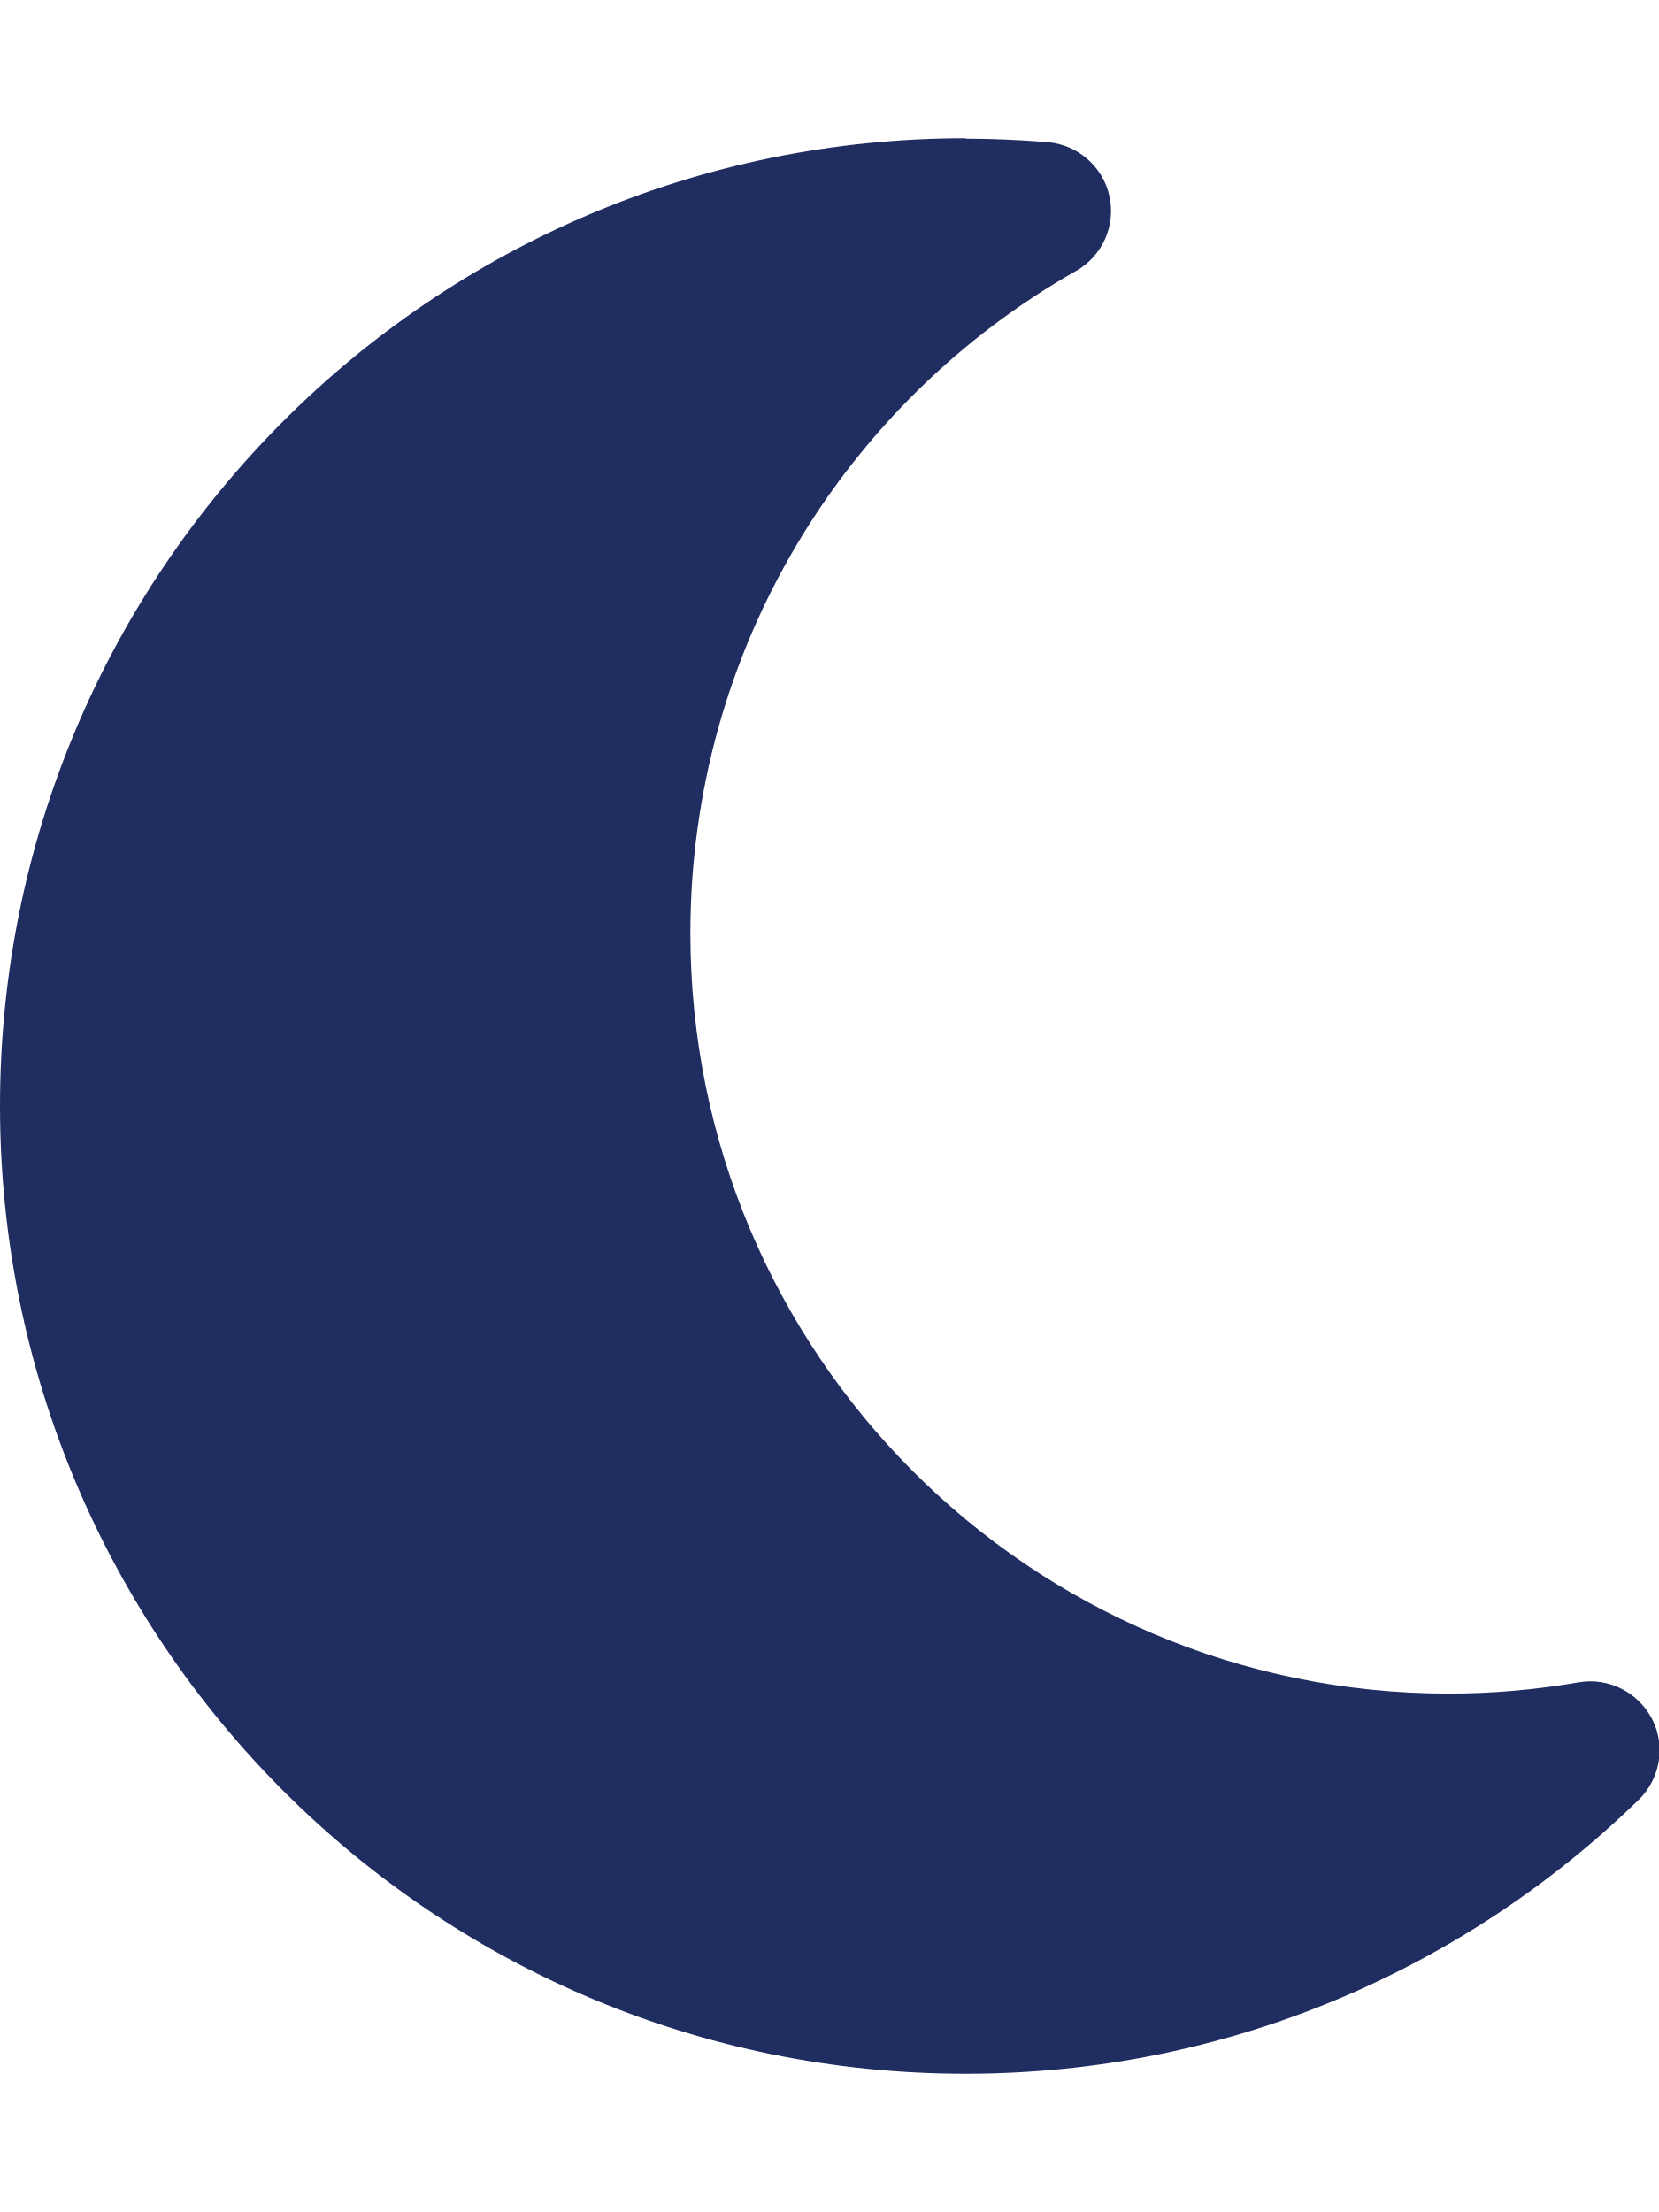
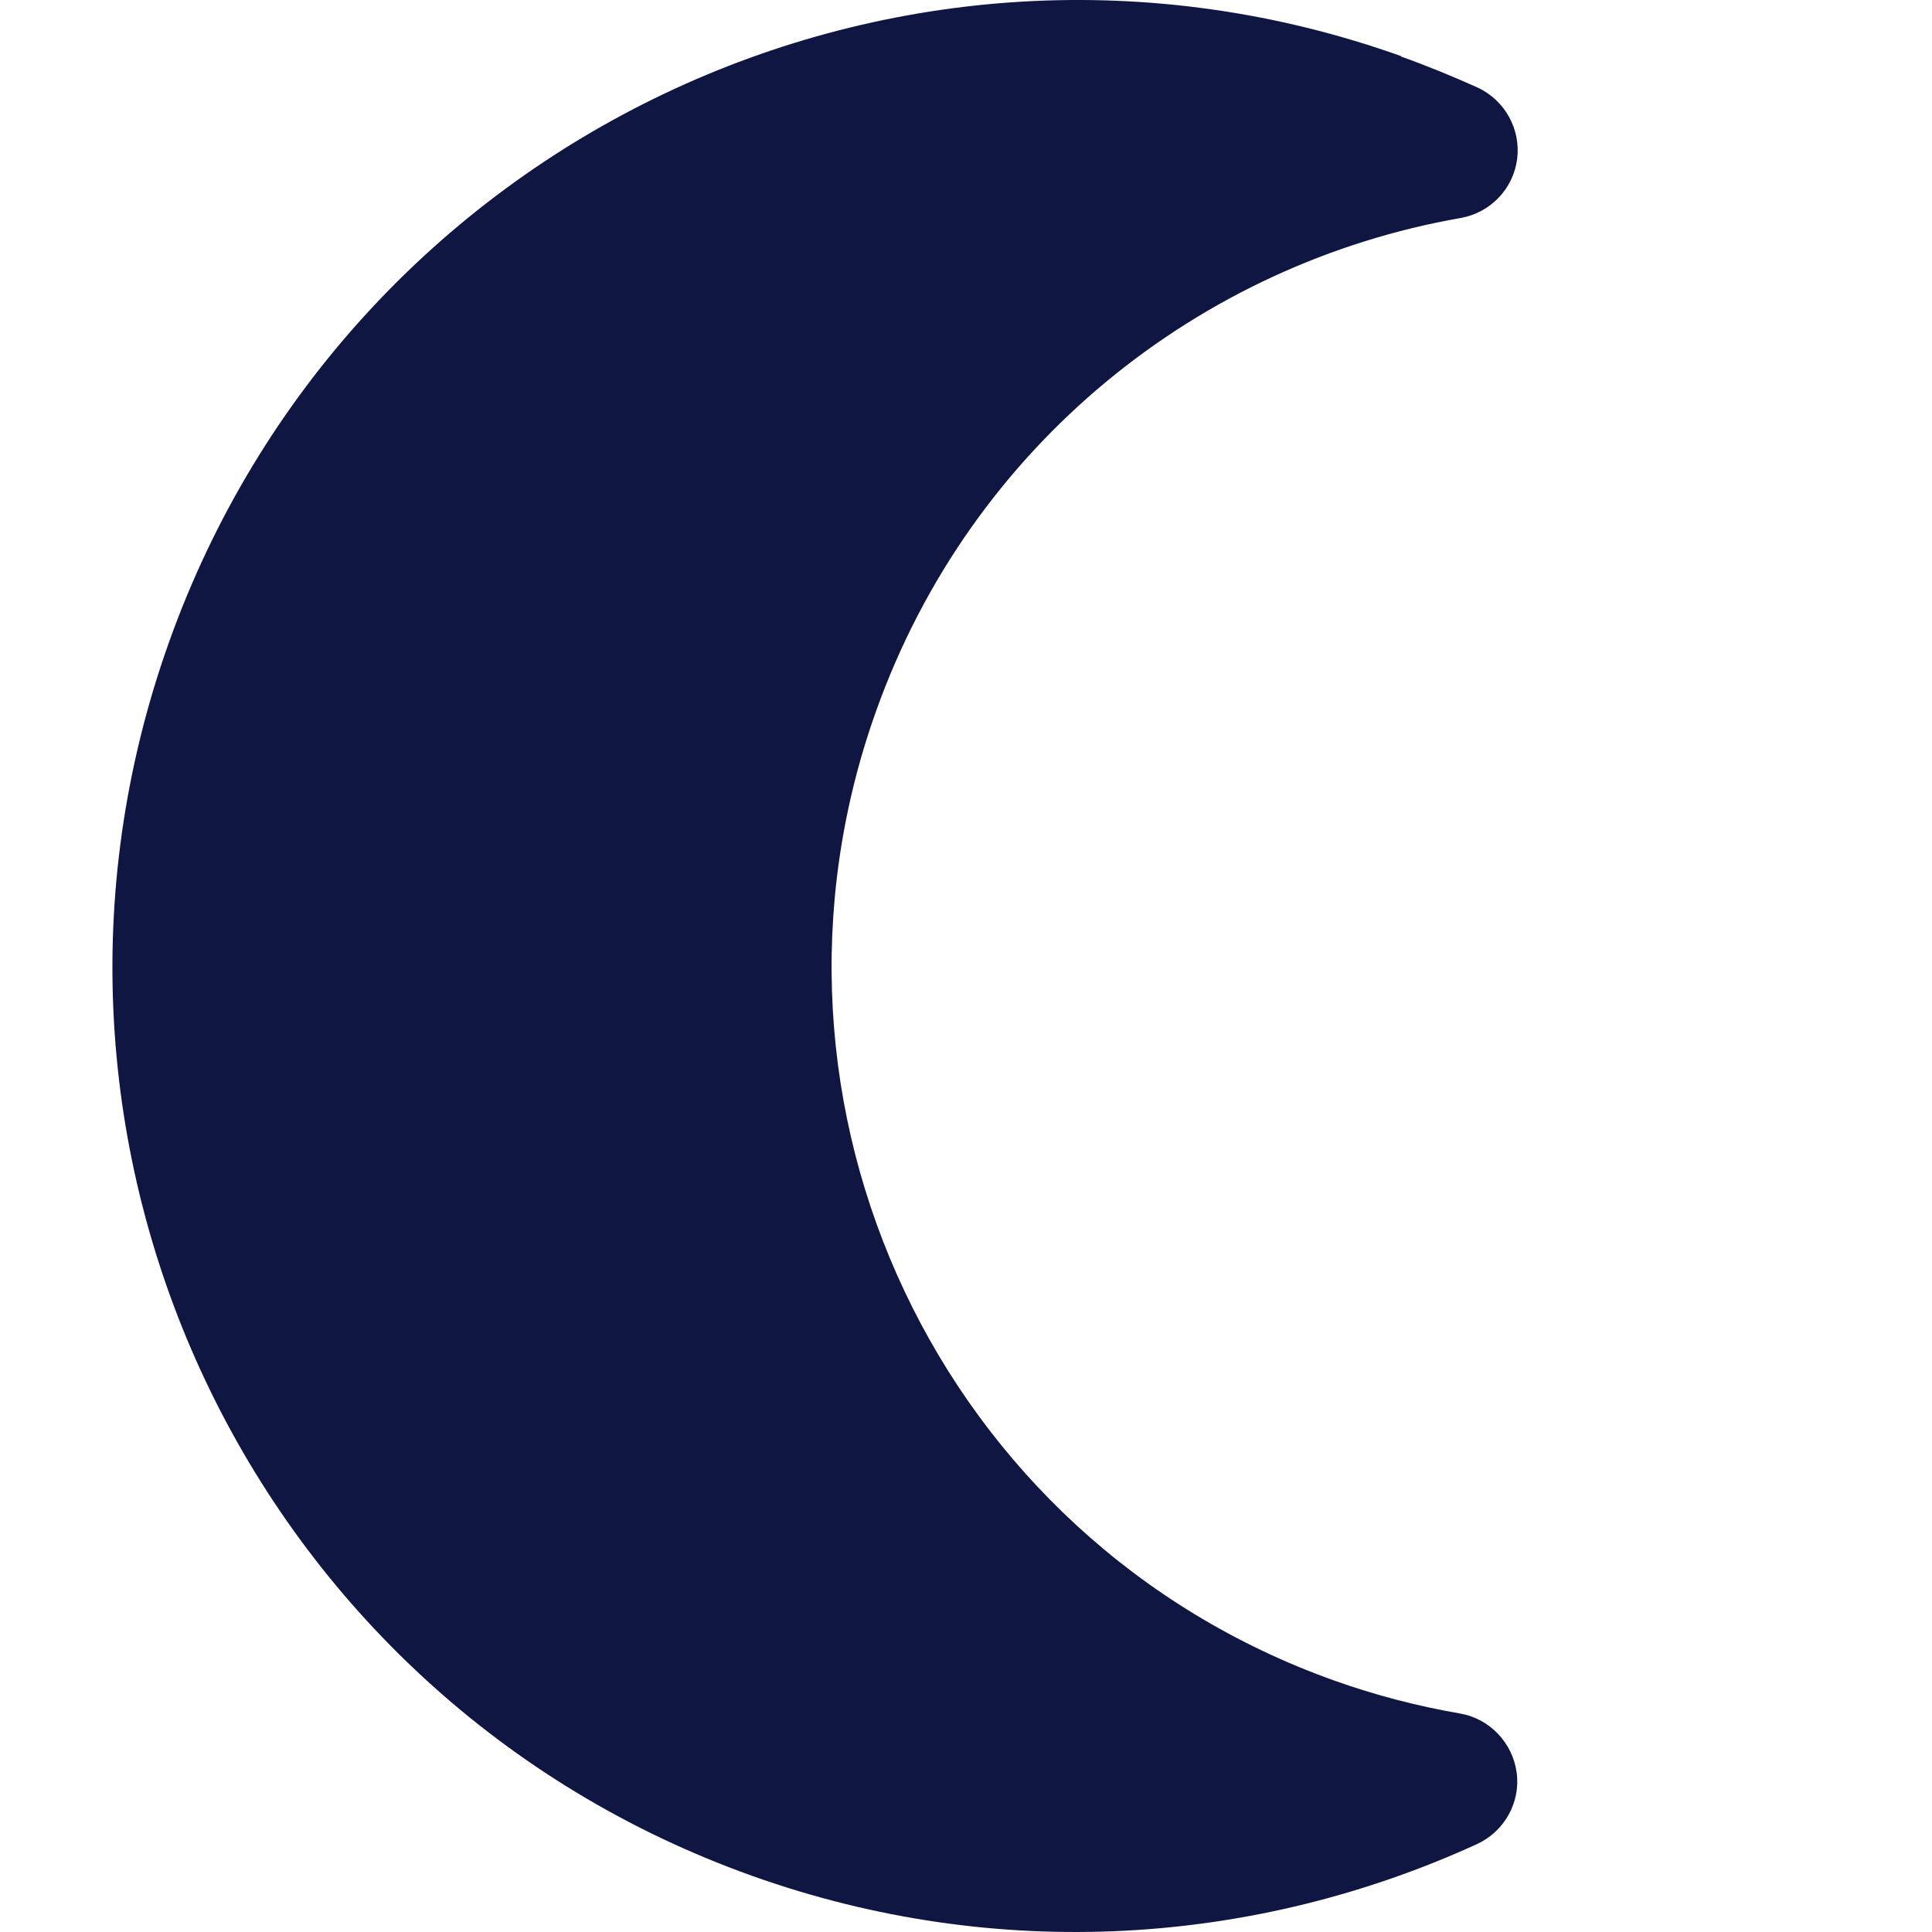
- <svg xmlns="http://www.w3.org/2000/svg" viewBox="0 0 384 512">
-   <path fill="#202d61" d="M223.5 32C100 32 0 132.3 0 256S100 480 223.5 480c60.6 0 115.5-24.2 155.8-63.4c5-4.9 6.3-12.5 3.1-18.7s-10.1-9.7-17-8.5c-9.8 1.7-19.8 2.6-30.1 2.6c-96.9 0-175.5-78.8-175.5-176c0-65.8 36-123.1 89.3-153.3c6.1-3.5 9.2-10.5 7.7-17.3s-7.3-11.9-14.3-12.5c-6.3-.5-12.6-.8-19-.8z" />
+ <svg xmlns="http://www.w3.org/2000/svg" viewBox="0 0 512 512" version="1.1" id="svg1" width="512" height="512">
+   <defs id="defs1" />
+   <path fill="#101642" d="M 371.361,14.889 C 238.42,-32.524 92.269,37.051 44.778,170.207 -2.712,303.363 66.425,449.722 199.366,497.136 c 65.232,23.265 133.62,18.293 192.05,-8.432 7.263,-3.355 11.581,-11.037 10.516,-18.939 -1.064,-7.902 -7.148,-14.319 -15.036,-15.676 -11.202,-1.932 -22.312,-4.803 -33.399,-8.757 C 249.19,408.129 194.834,293.13 232.151,188.499 257.413,117.669 318.163,69.81 387.132,57.764 c 7.91,-1.426 13.934,-7.771 14.93,-15.666 0.996,-7.896 -3.289,-15.612 -10.594,-18.946 -6.59,-2.957 -13.256,-5.699 -20.145,-8.156 z" id="path1" style="stroke-width:1.143" />
</svg>
